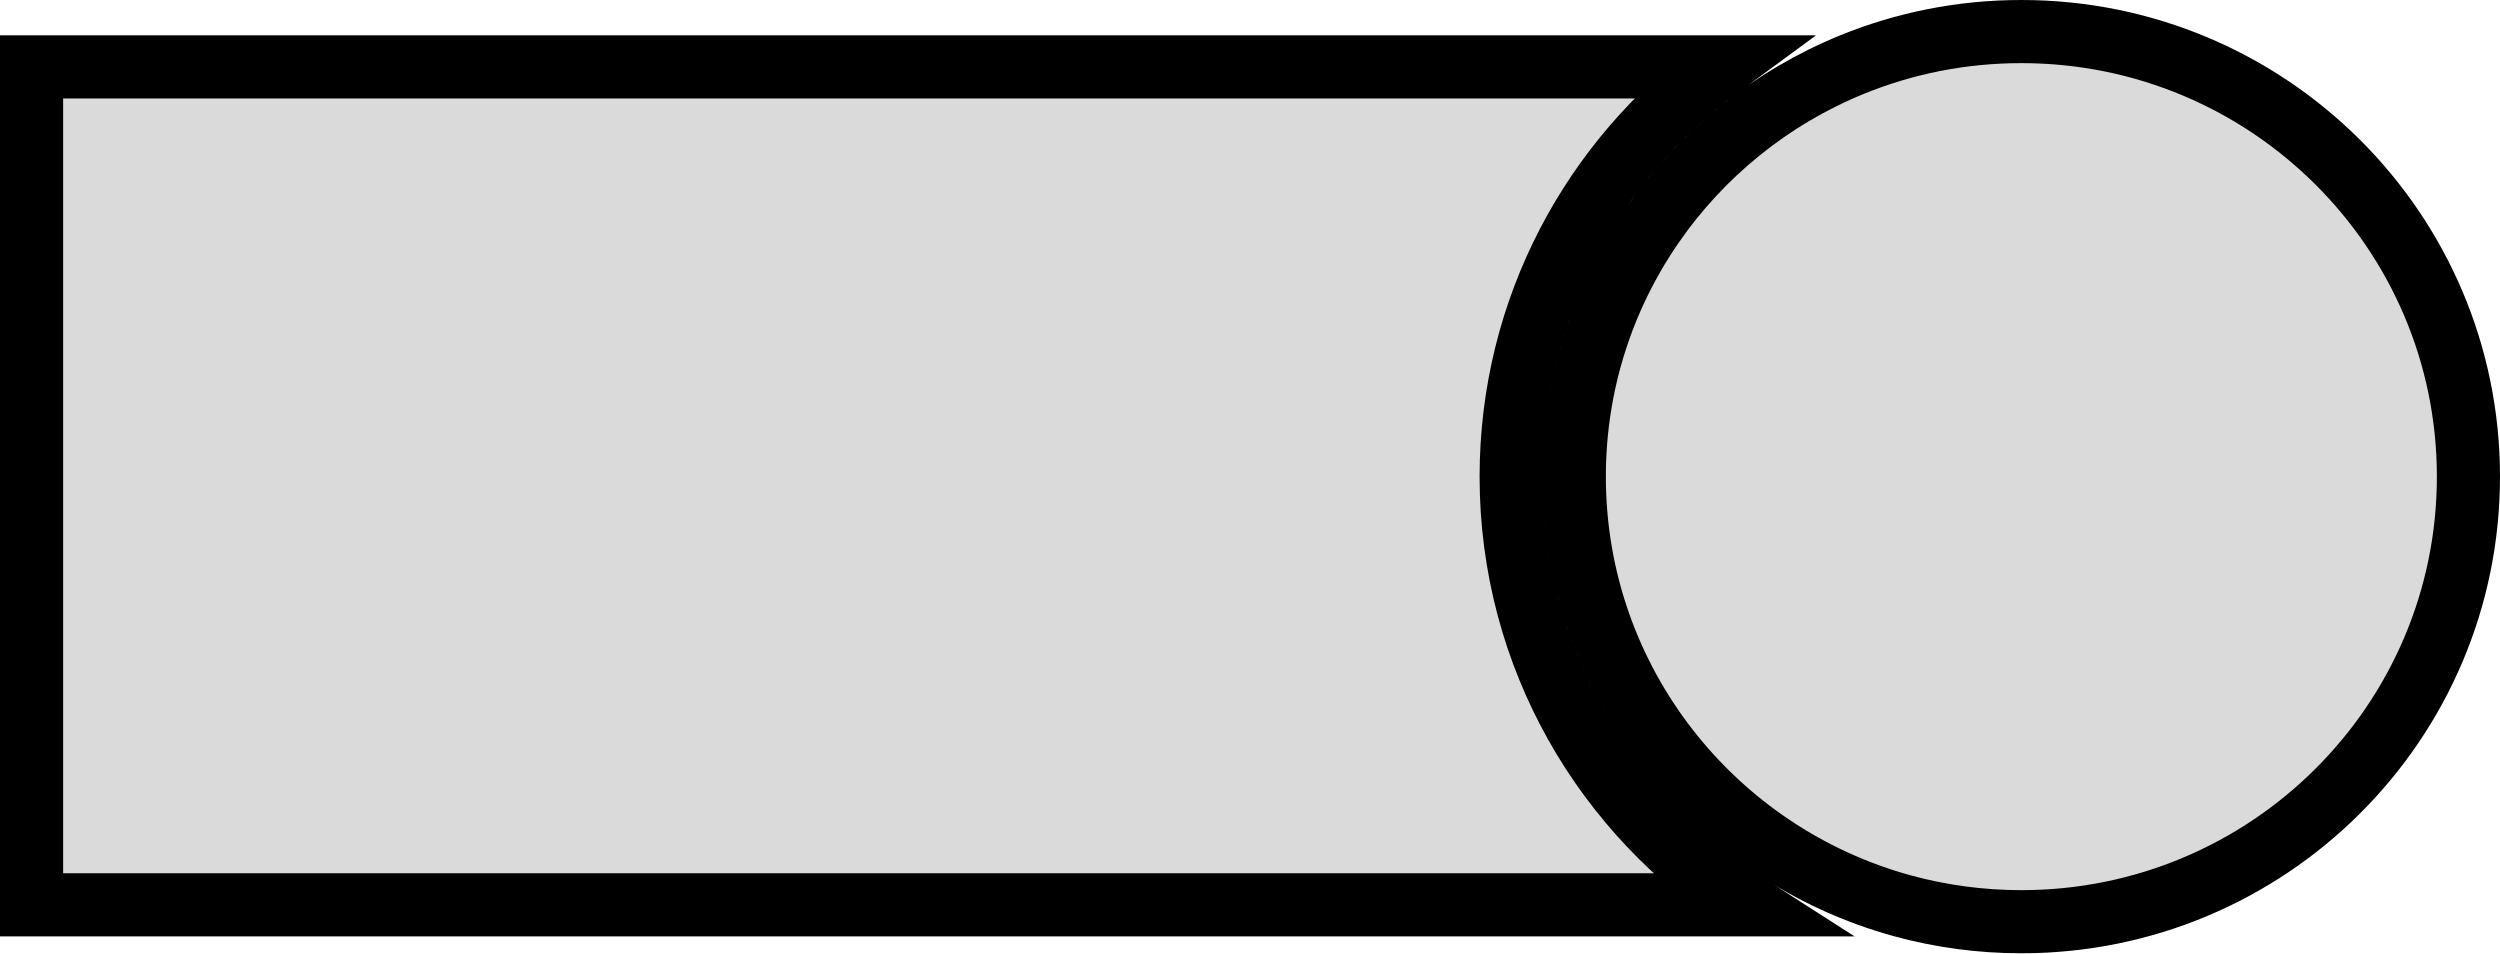
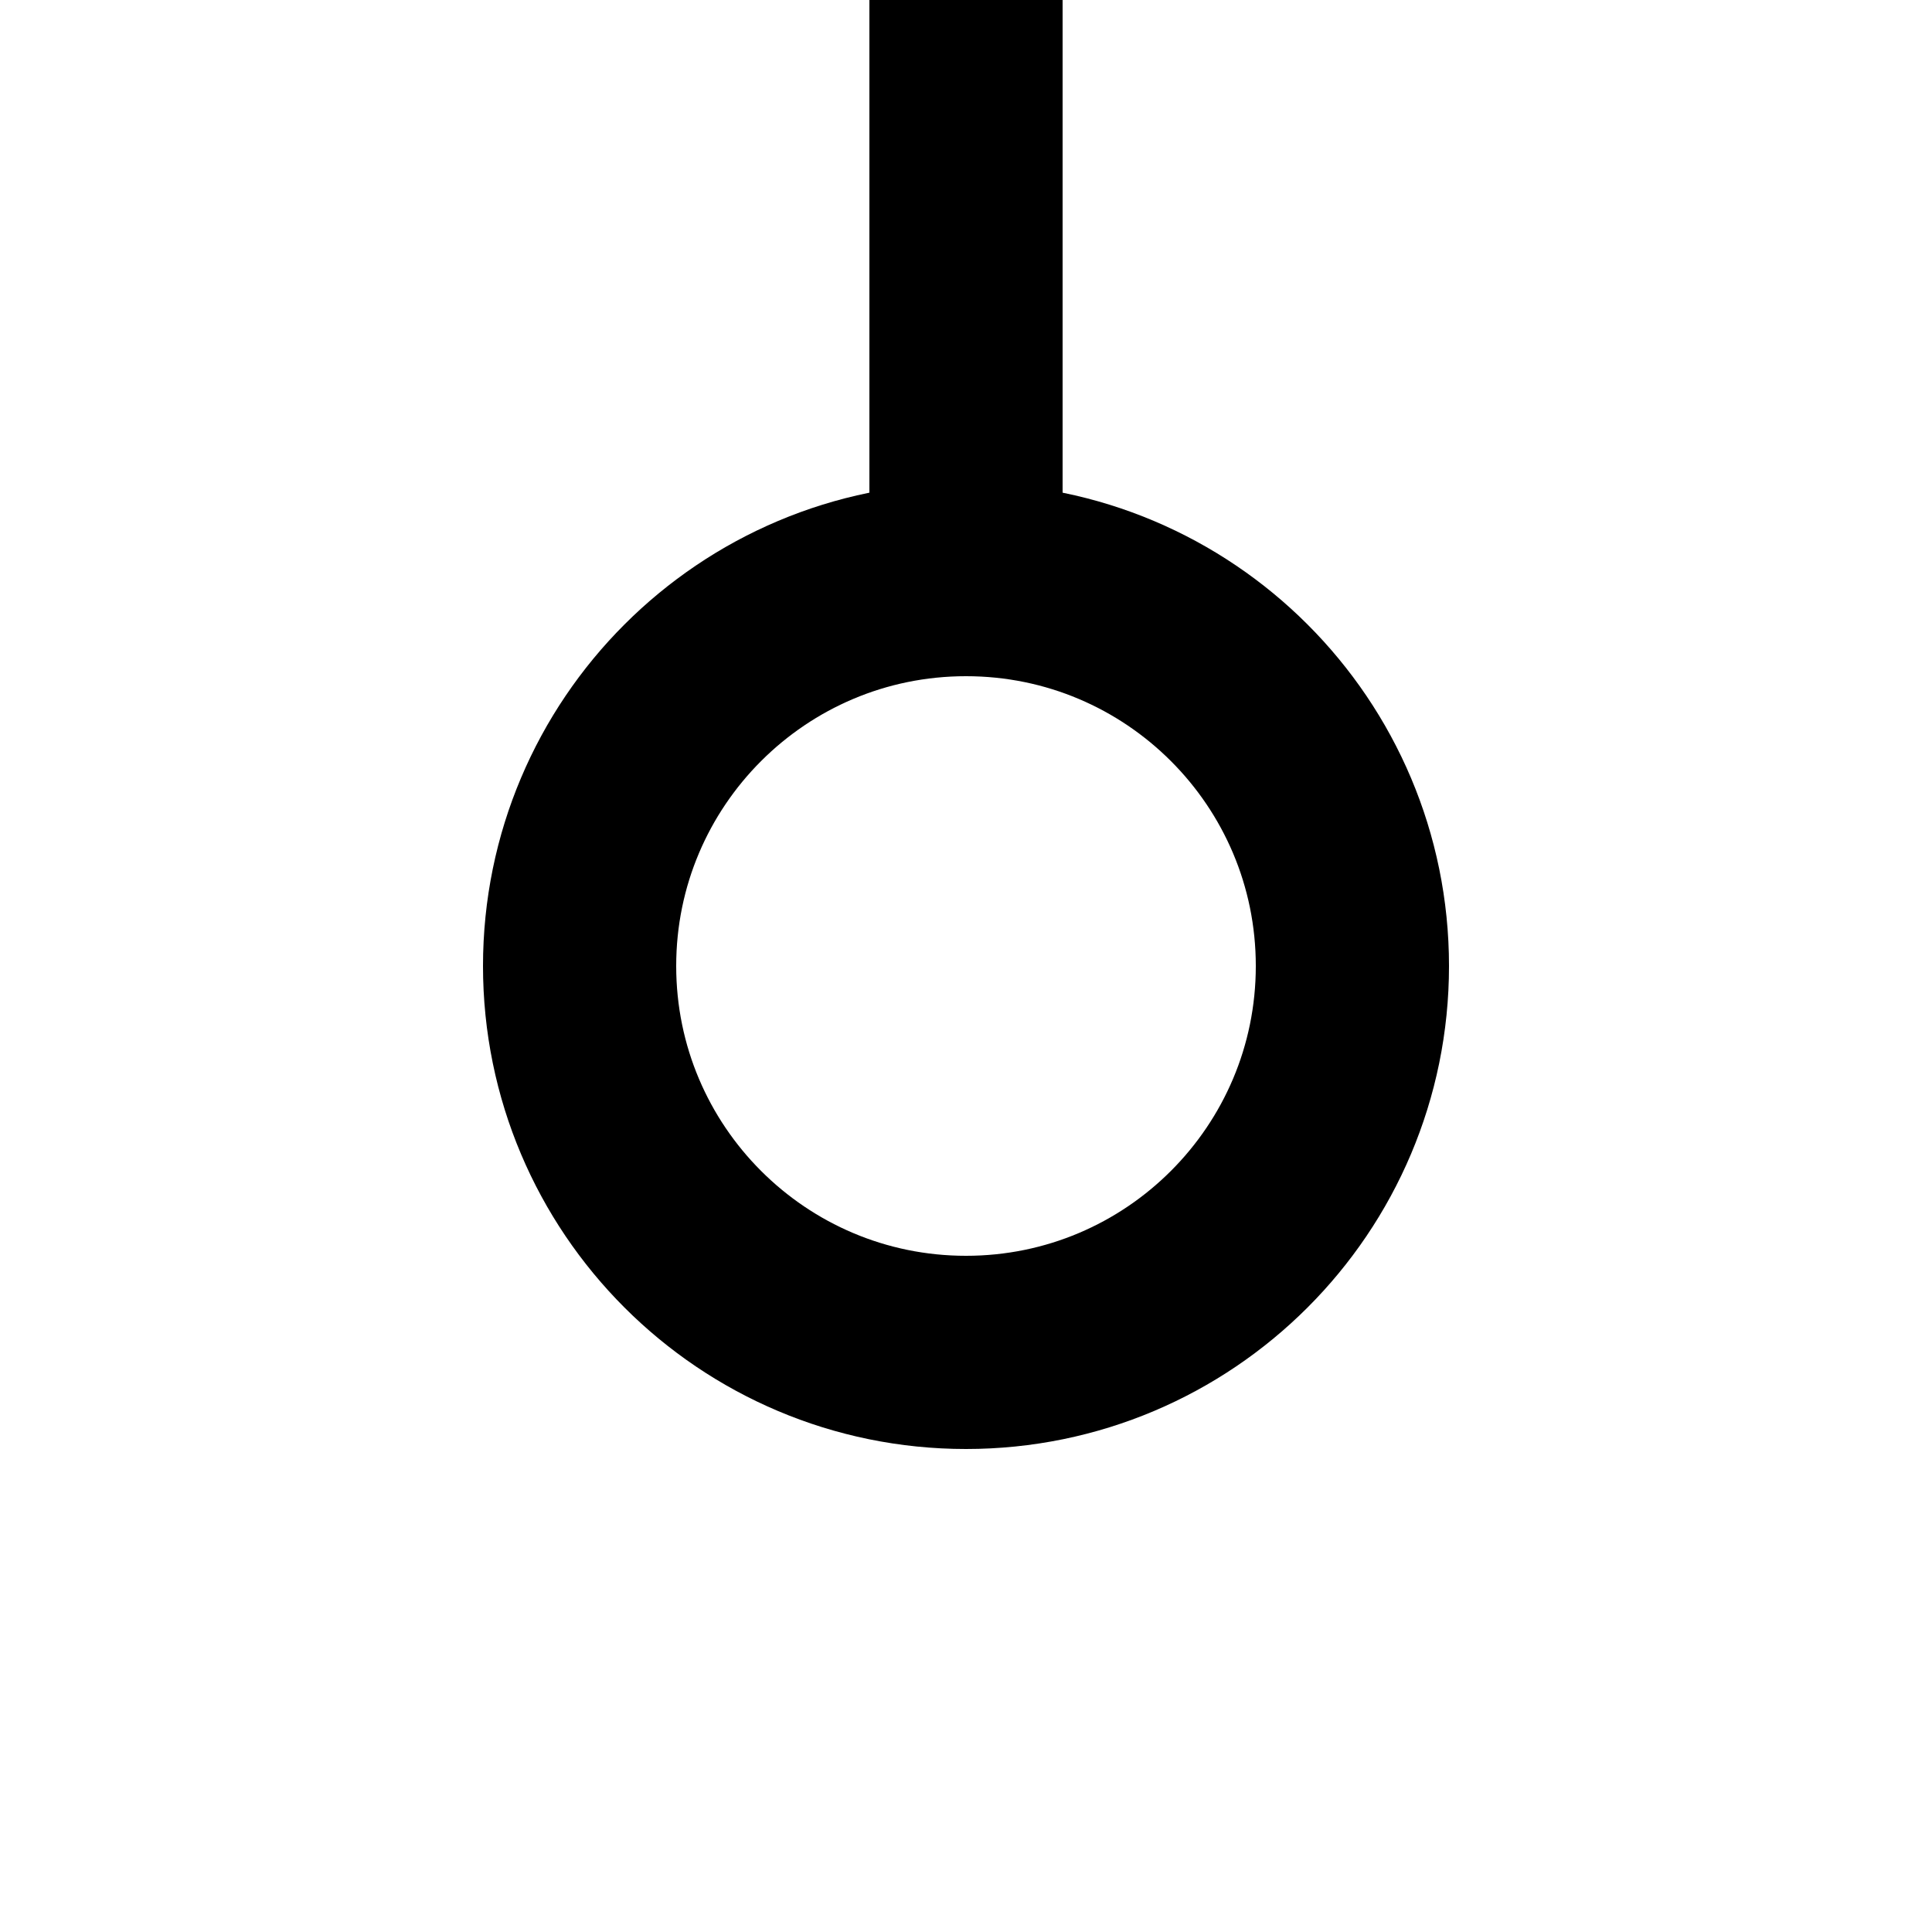
- <svg xmlns="http://www.w3.org/2000/svg" width="396" height="151" viewBox="0 0 396 151" fill="none">
-   <path d="M249.368 75.5C249.368 46.028 267.538 20.755 293.374 10.226C301.637 6.859 310.686 5 320.184 5C359.314 5 391 36.584 391 75.5C391 114.416 359.314 146 320.184 146C313.689 146 307.406 145.131 301.442 143.506C271.411 135.323 249.368 107.958 249.368 75.5ZM239.368 75.5C239.368 104.002 254.233 129.027 276.647 143.33H5V10.596H272.369C252.365 25.243 239.368 48.851 239.368 75.5Z" fill="#DADADA" stroke="black" stroke-width="10" />
+ <svg xmlns="http://www.w3.org/2000/svg" viewBox="0 0 100 100">
+   <circle cx="50" cy="50" r="20" stroke="black" stroke-width="10" fill="none" />
+   <line x1="50" y1="0" x2="50" y2="30" stroke="black" stroke-width="10" stroke-linecap="butt" />
</svg>
